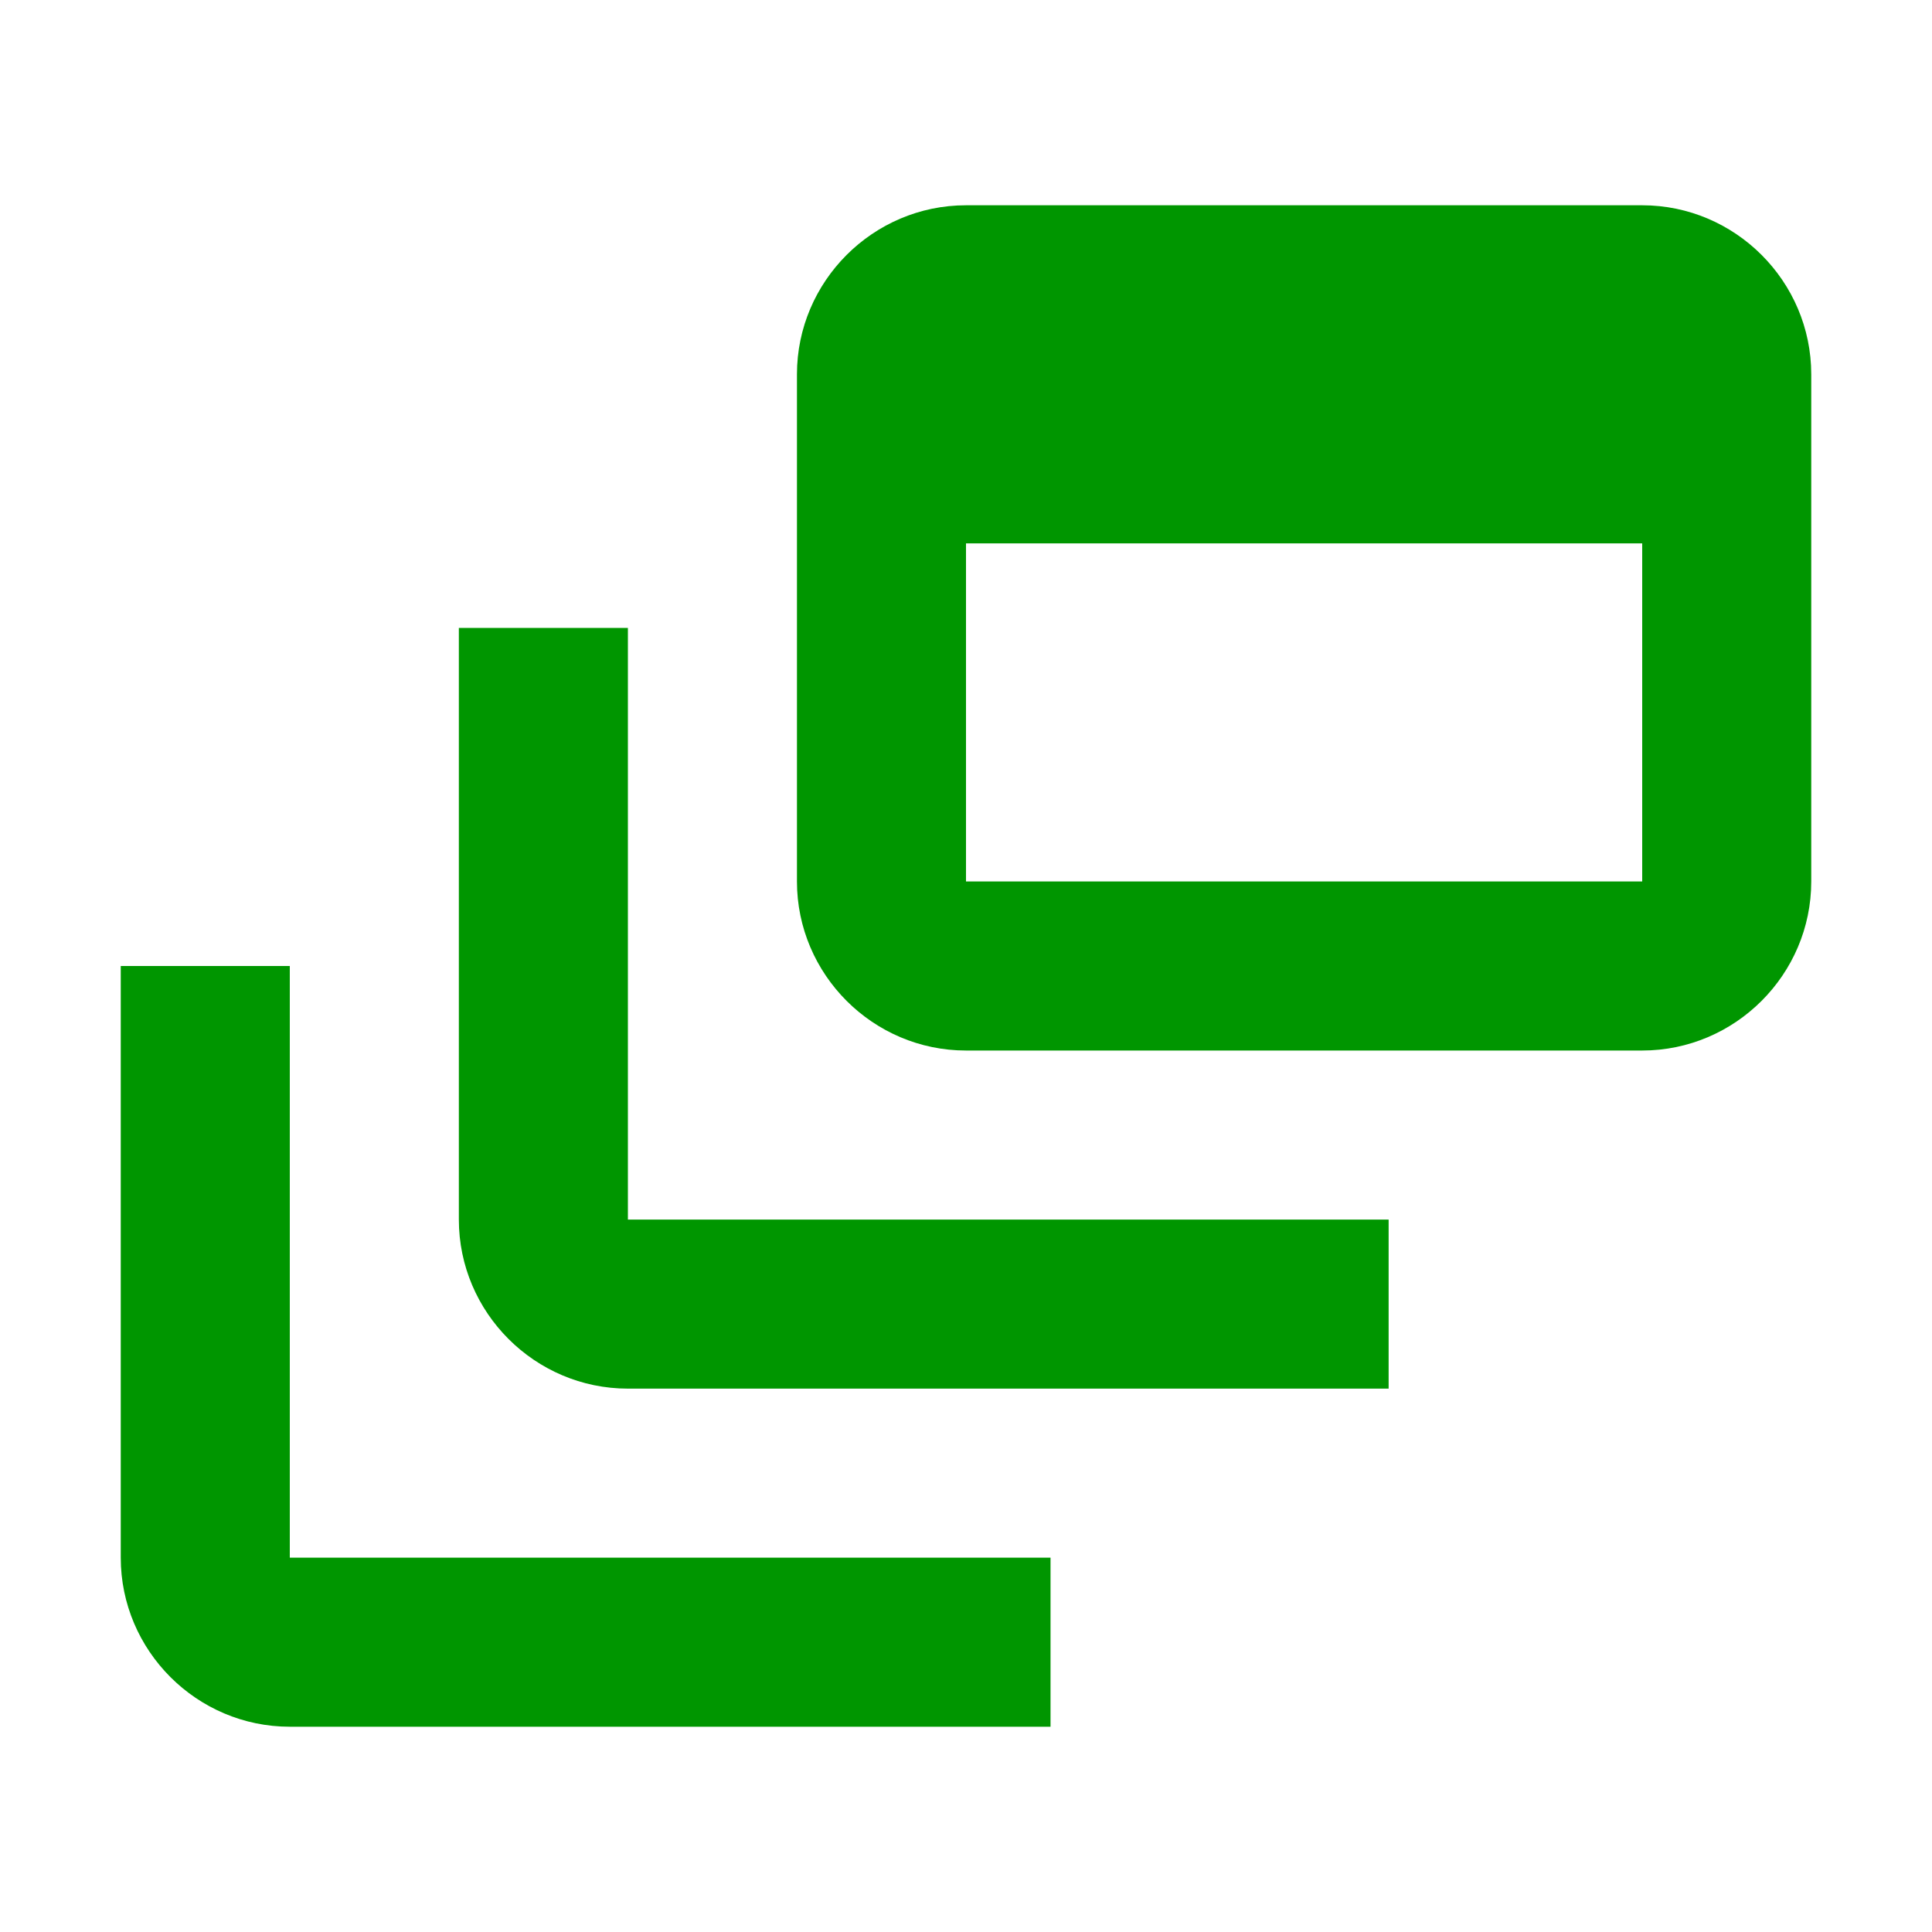
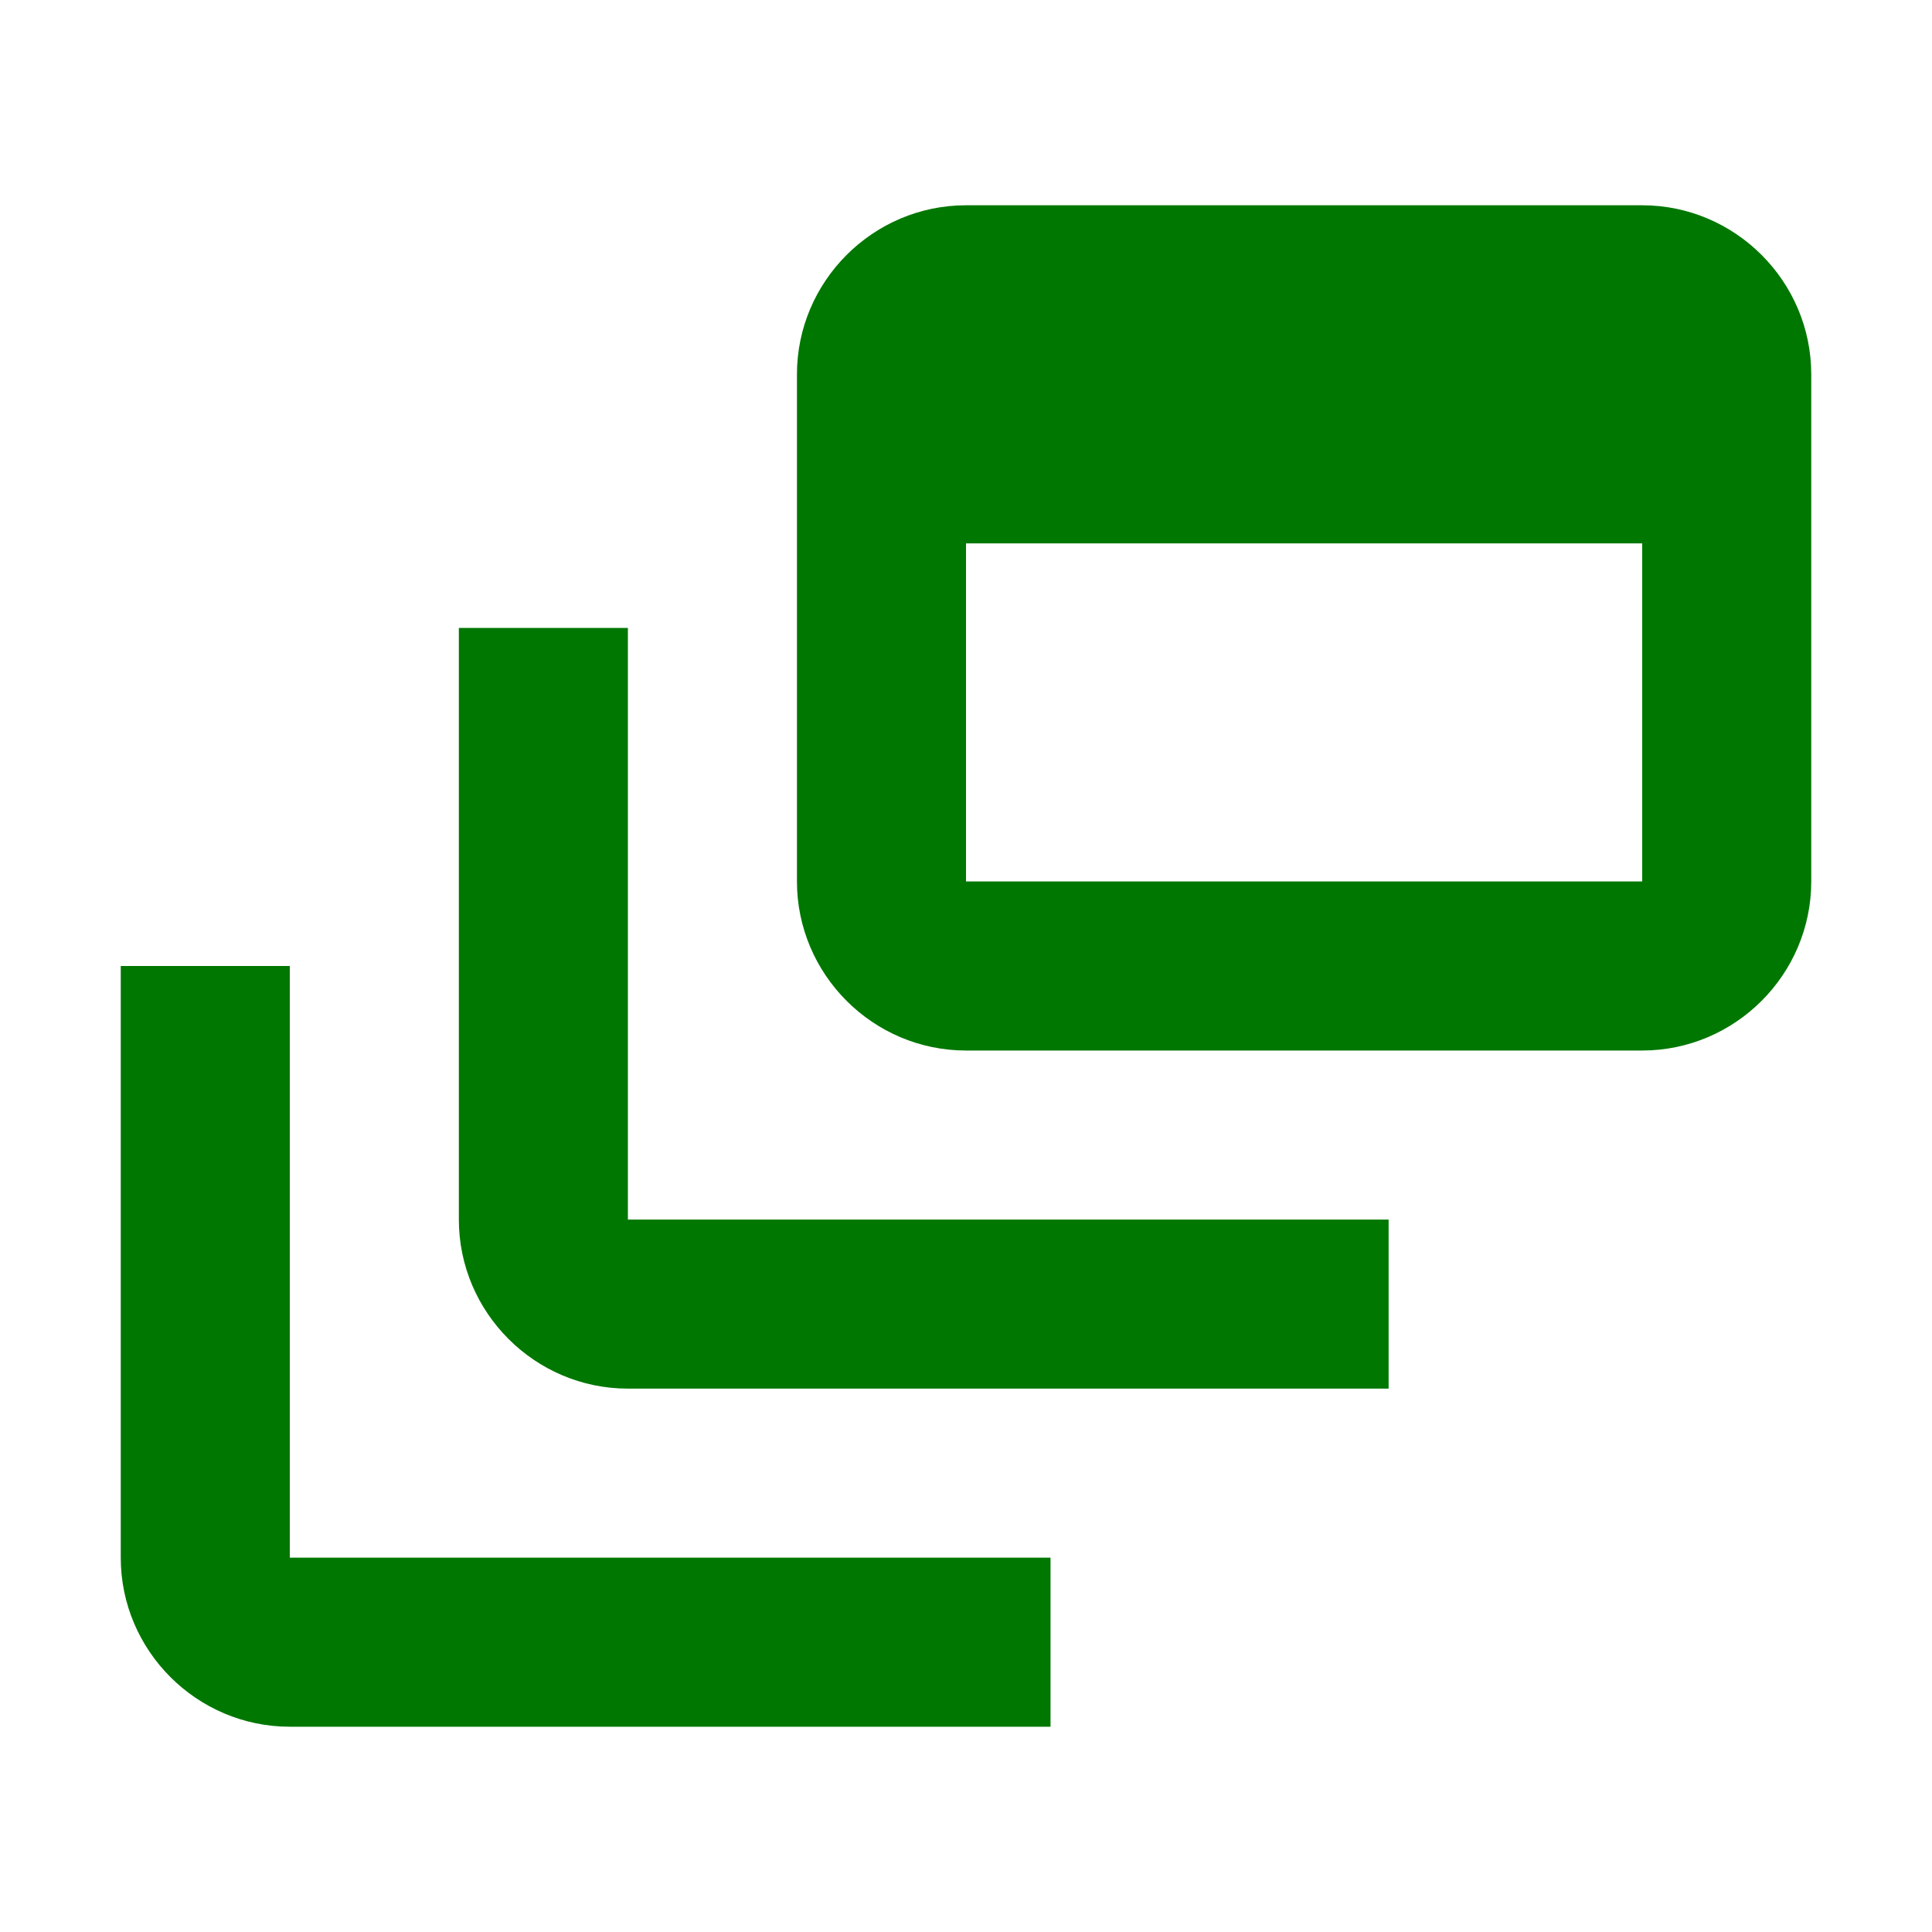
<svg xmlns="http://www.w3.org/2000/svg" id="svg30" version="1.1" width="16" viewBox="0 0 16 16" height="16">
  <g transform="matrix(0.7,0,0,0.7,-0.4,-0.4)" id="g901">
-     <path d="M 8,8 H 6 v 7 c 0,1.1 0.9,2 2,2 h 9 V 15 H 8 Z" id="path8" style="fill:#009600;fill-opacity:1" />
-     <path d="m 20,3 h -8 c -1.1,0 -2,0.9 -2,2 v 6 c 0,1.1 0.9,2 2,2 h 8 c 1.1,0 2,-0.9 2,-2 V 5 C 22,3.9 21.1,3 20,3 Z m 0,8 H 12 V 7 h 8 z" id="path10" style="fill:#009600;fill-opacity:1" />
-     <path d="M 4,12 H 2 v 7 c 0,1.1 0.9,2 2,2 h 9 V 19 H 4 Z" id="path12" style="fill:#009600;fill-opacity:1;stroke-width:1;stroke-miterlimit:4;stroke-dasharray:none" />
+     <path d="M 8,8 H 6 v 7 c 0,1.1 0.9,2 2,2 h 9 V 15 H 8 Z" id="path8" style="fill:#007700;fill-opacity:1" />
+     <path d="m 20,3 h -8 c -1.1,0 -2,0.9 -2,2 v 6 c 0,1.1 0.9,2 2,2 h 8 c 1.1,0 2,-0.9 2,-2 V 5 C 22,3.9 21.1,3 20,3 Z m 0,8 H 12 V 7 h 8 z" id="path10" style="fill:#007700;fill-opacity:1" />
+     <path d="M 4,12 H 2 v 7 c 0,1.1 0.9,2 2,2 h 9 V 19 H 4 Z" id="path12" style="fill:#007700;fill-opacity:1;stroke-width:1;stroke-miterlimit:4;stroke-dasharray:none" />
  </g>
</svg>
